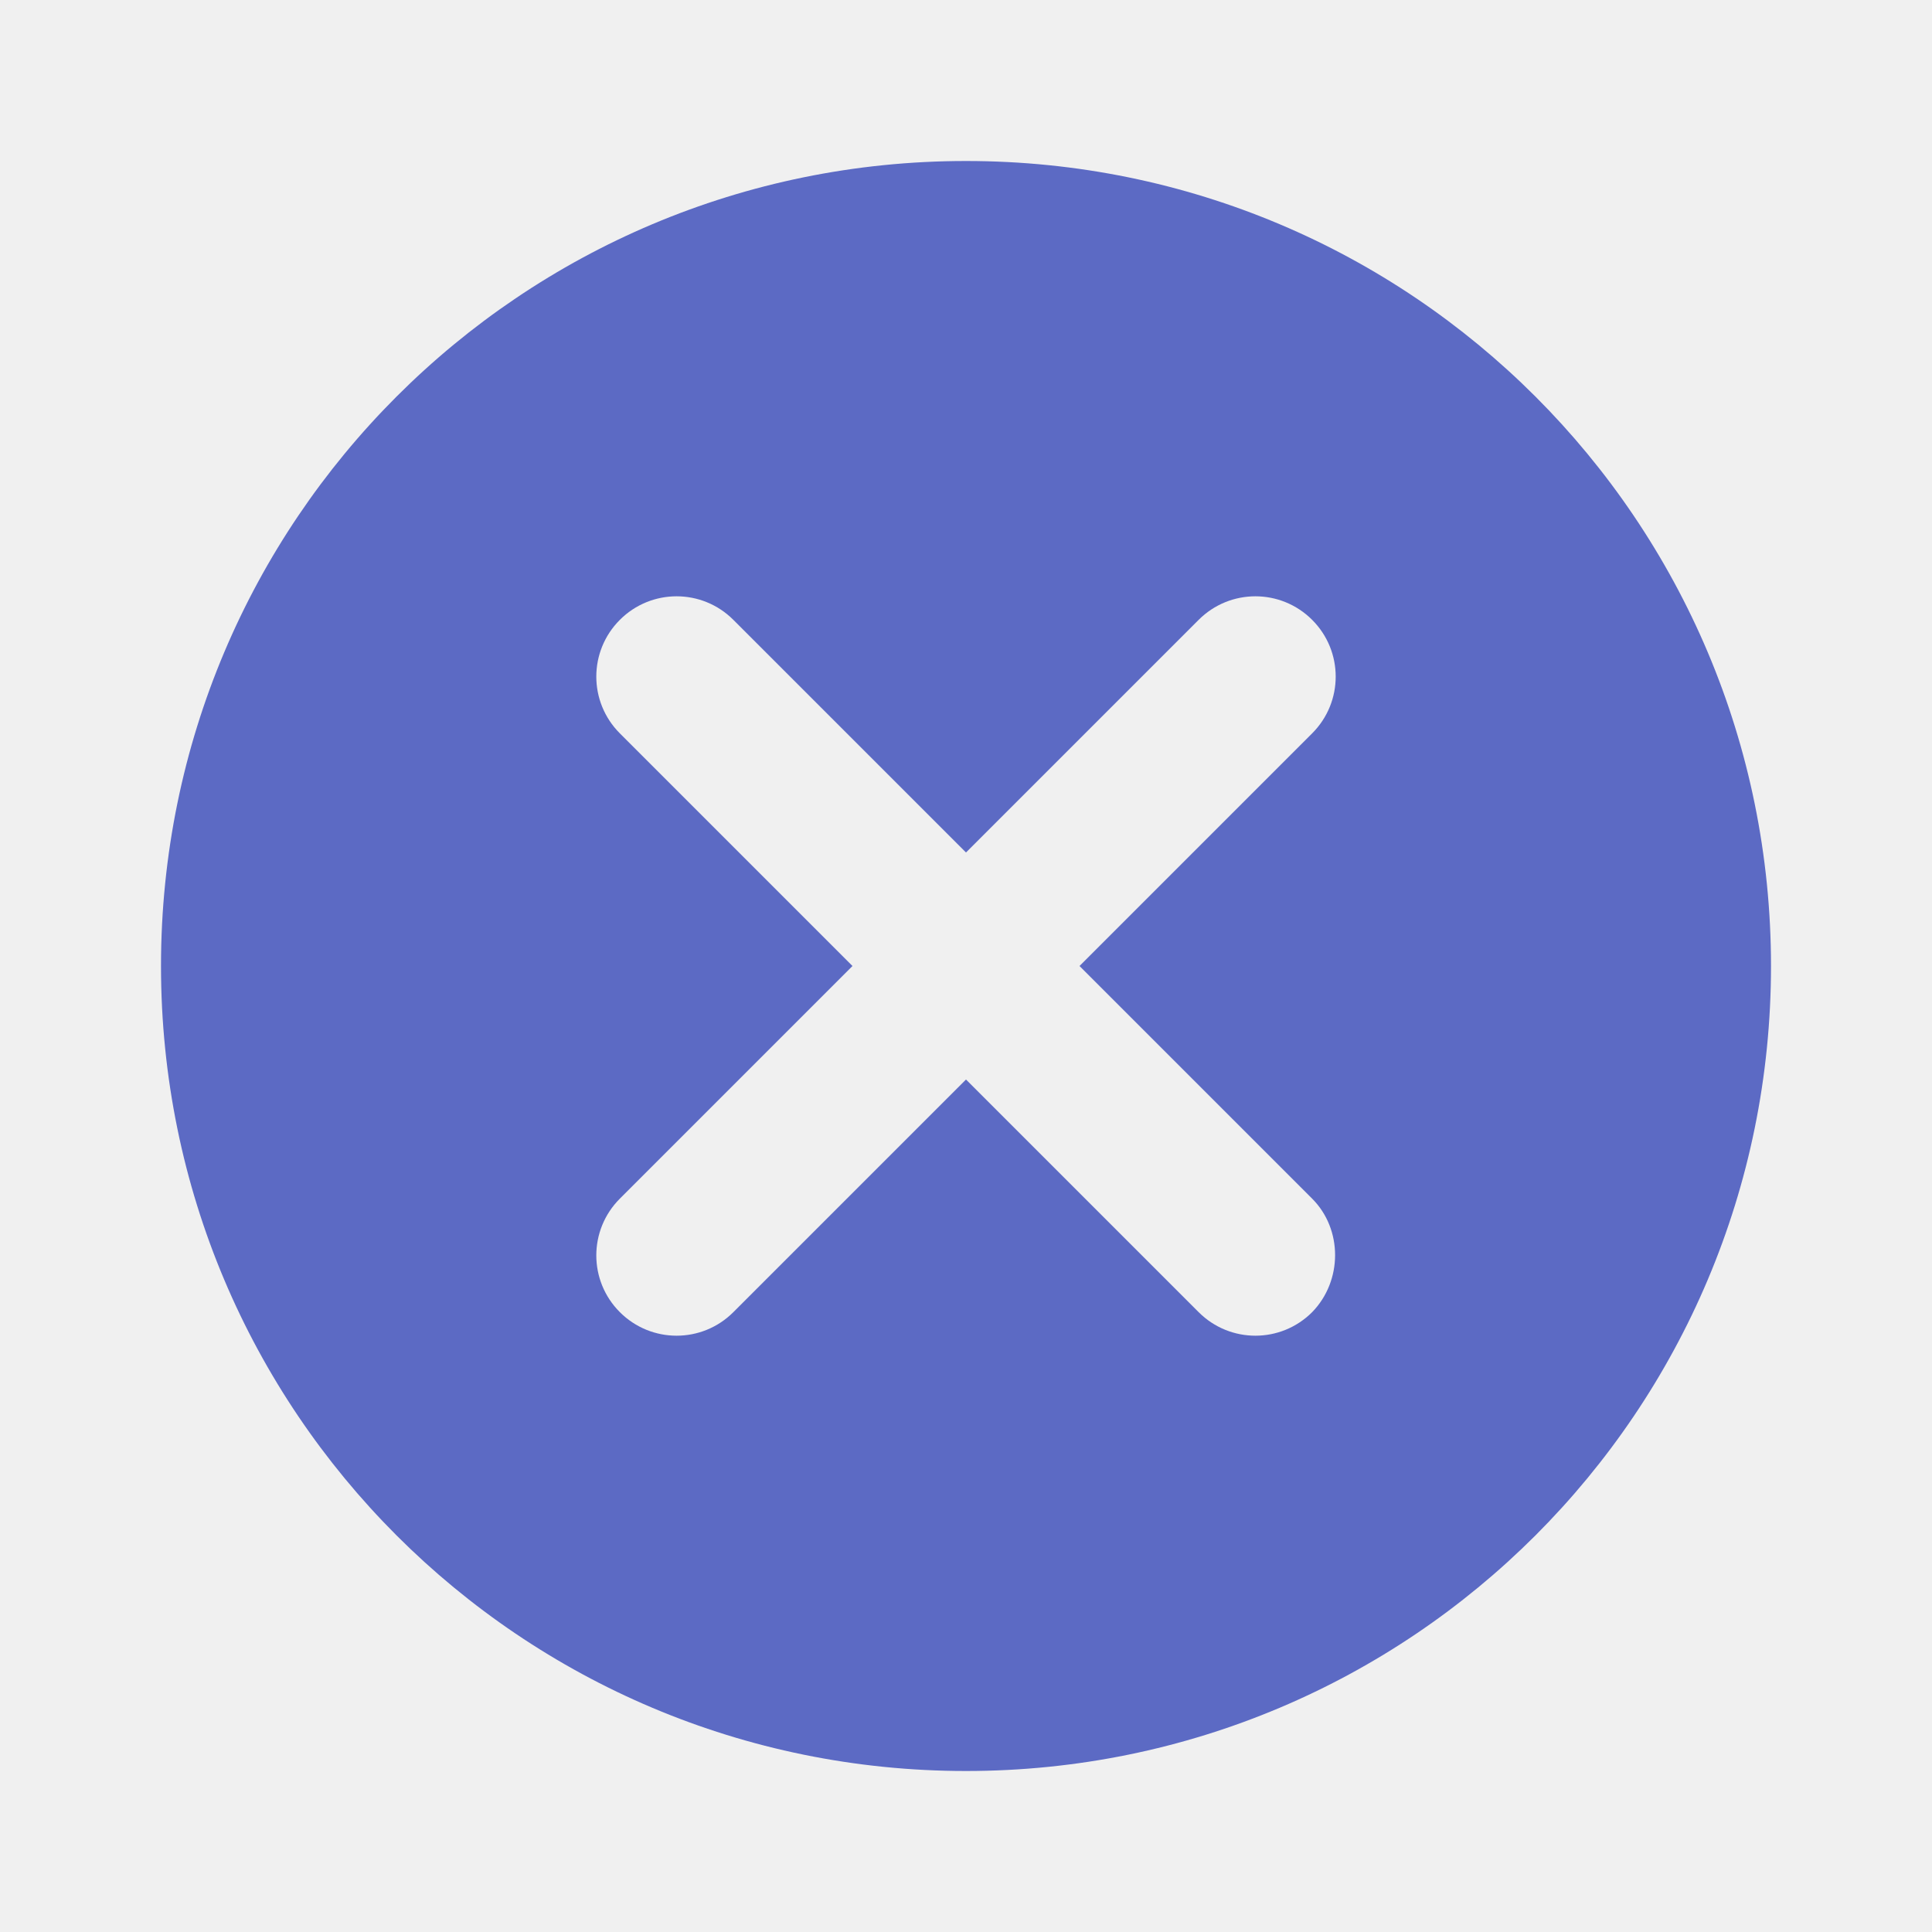
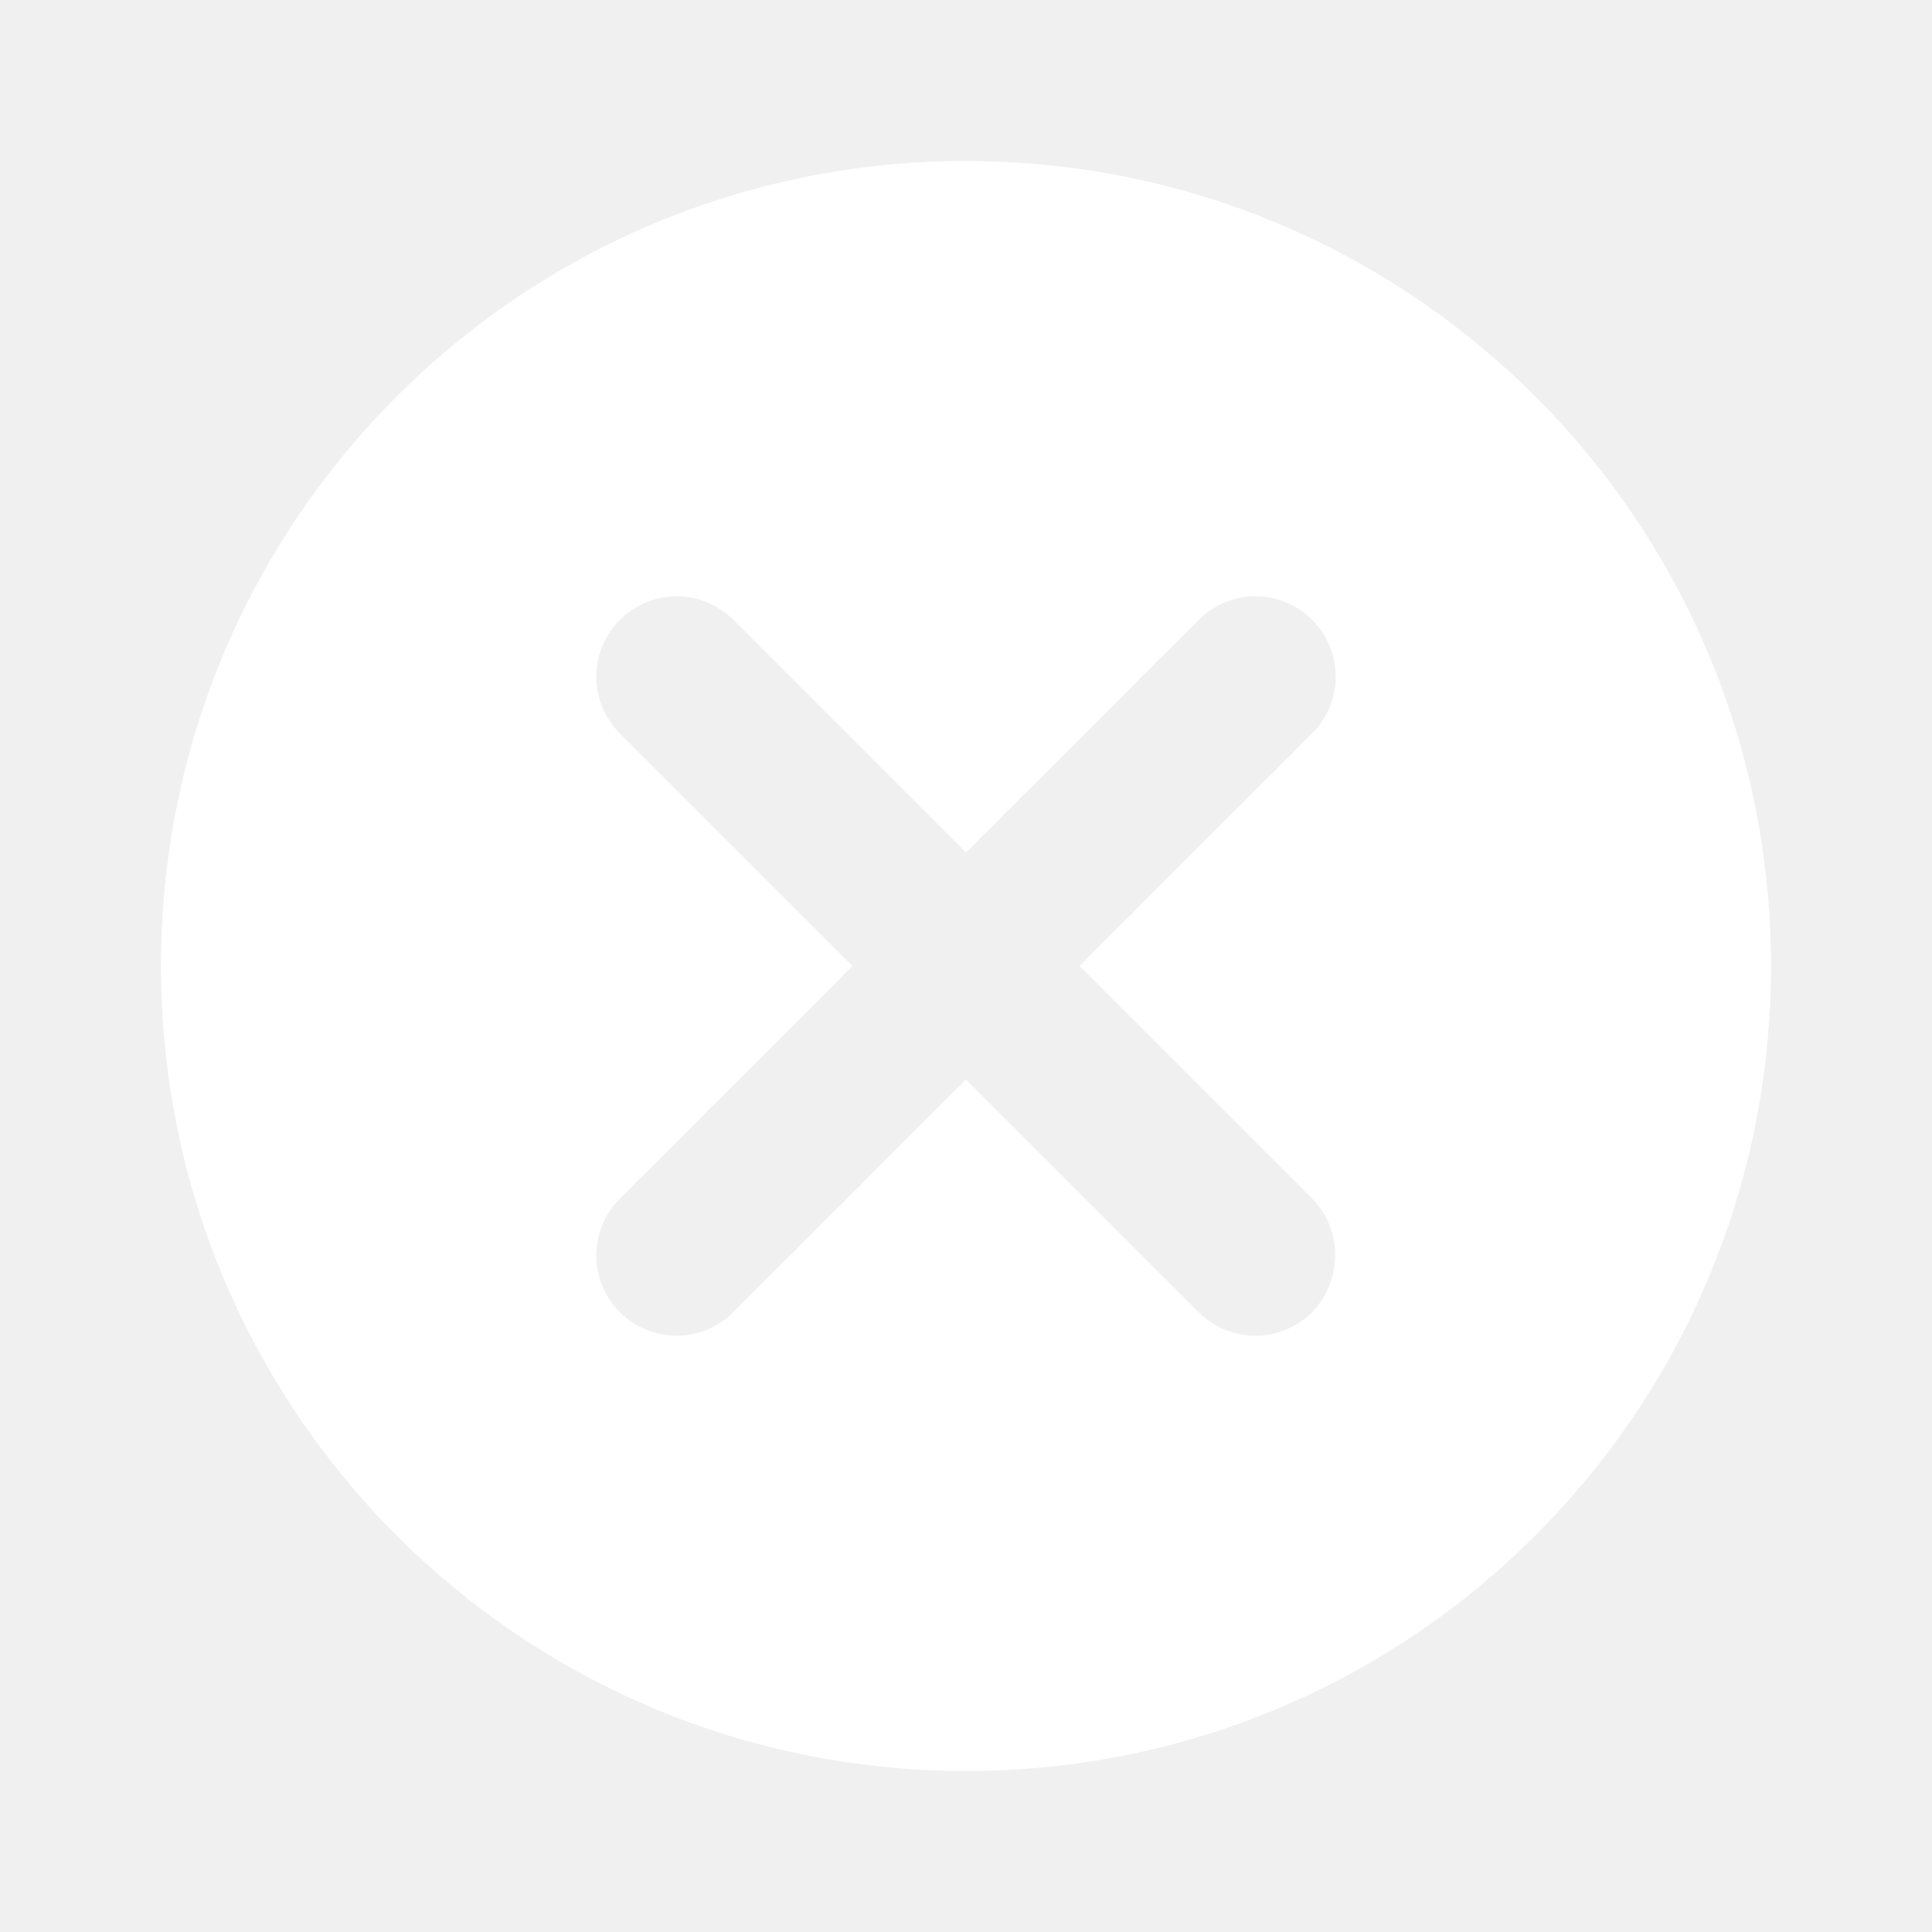
<svg xmlns="http://www.w3.org/2000/svg" width="12" height="12" viewBox="0 0 12 12" fill="none">
-   <path d="M6 1C3.235 1 1 3.235 1 6C1 8.765 3.235 11 6 11C8.765 11 11 8.765 11 6C11 3.235 8.765 1 6 1ZM8.15 8.15C7.955 8.345 7.64 8.345 7.445 8.15L6 6.705L4.555 8.15C4.36 8.345 4.045 8.345 3.85 8.15C3.655 7.955 3.655 7.64 3.85 7.445L5.295 6L3.85 4.555C3.655 4.36 3.655 4.045 3.85 3.85C4.045 3.655 4.36 3.655 4.555 3.85L6 5.295L7.445 3.85C7.64 3.655 7.955 3.655 8.15 3.85C8.345 4.045 8.345 4.36 8.15 4.555L6.705 6L8.15 7.445C8.34 7.635 8.34 7.955 8.15 8.15Z" fill="#5C6AC4" />
+   <path d="M6 1C3.235 1 1 3.235 1 6C1 8.765 3.235 11 6 11C8.765 11 11 8.765 11 6C11 3.235 8.765 1 6 1ZM8.15 8.15C7.955 8.345 7.64 8.345 7.445 8.15L6 6.705L4.555 8.15C4.36 8.345 4.045 8.345 3.85 8.15C3.655 7.955 3.655 7.64 3.85 7.445L5.295 6L3.85 4.555C3.655 4.36 3.655 4.045 3.85 3.85C4.045 3.655 4.36 3.655 4.555 3.85L6 5.295L7.445 3.85C7.64 3.655 7.955 3.655 8.15 3.85C8.345 4.045 8.345 4.36 8.15 4.555L6.705 6L8.15 7.445C8.34 7.635 8.34 7.955 8.15 8.15Z" fill="#FFFFFF" />
</svg>
